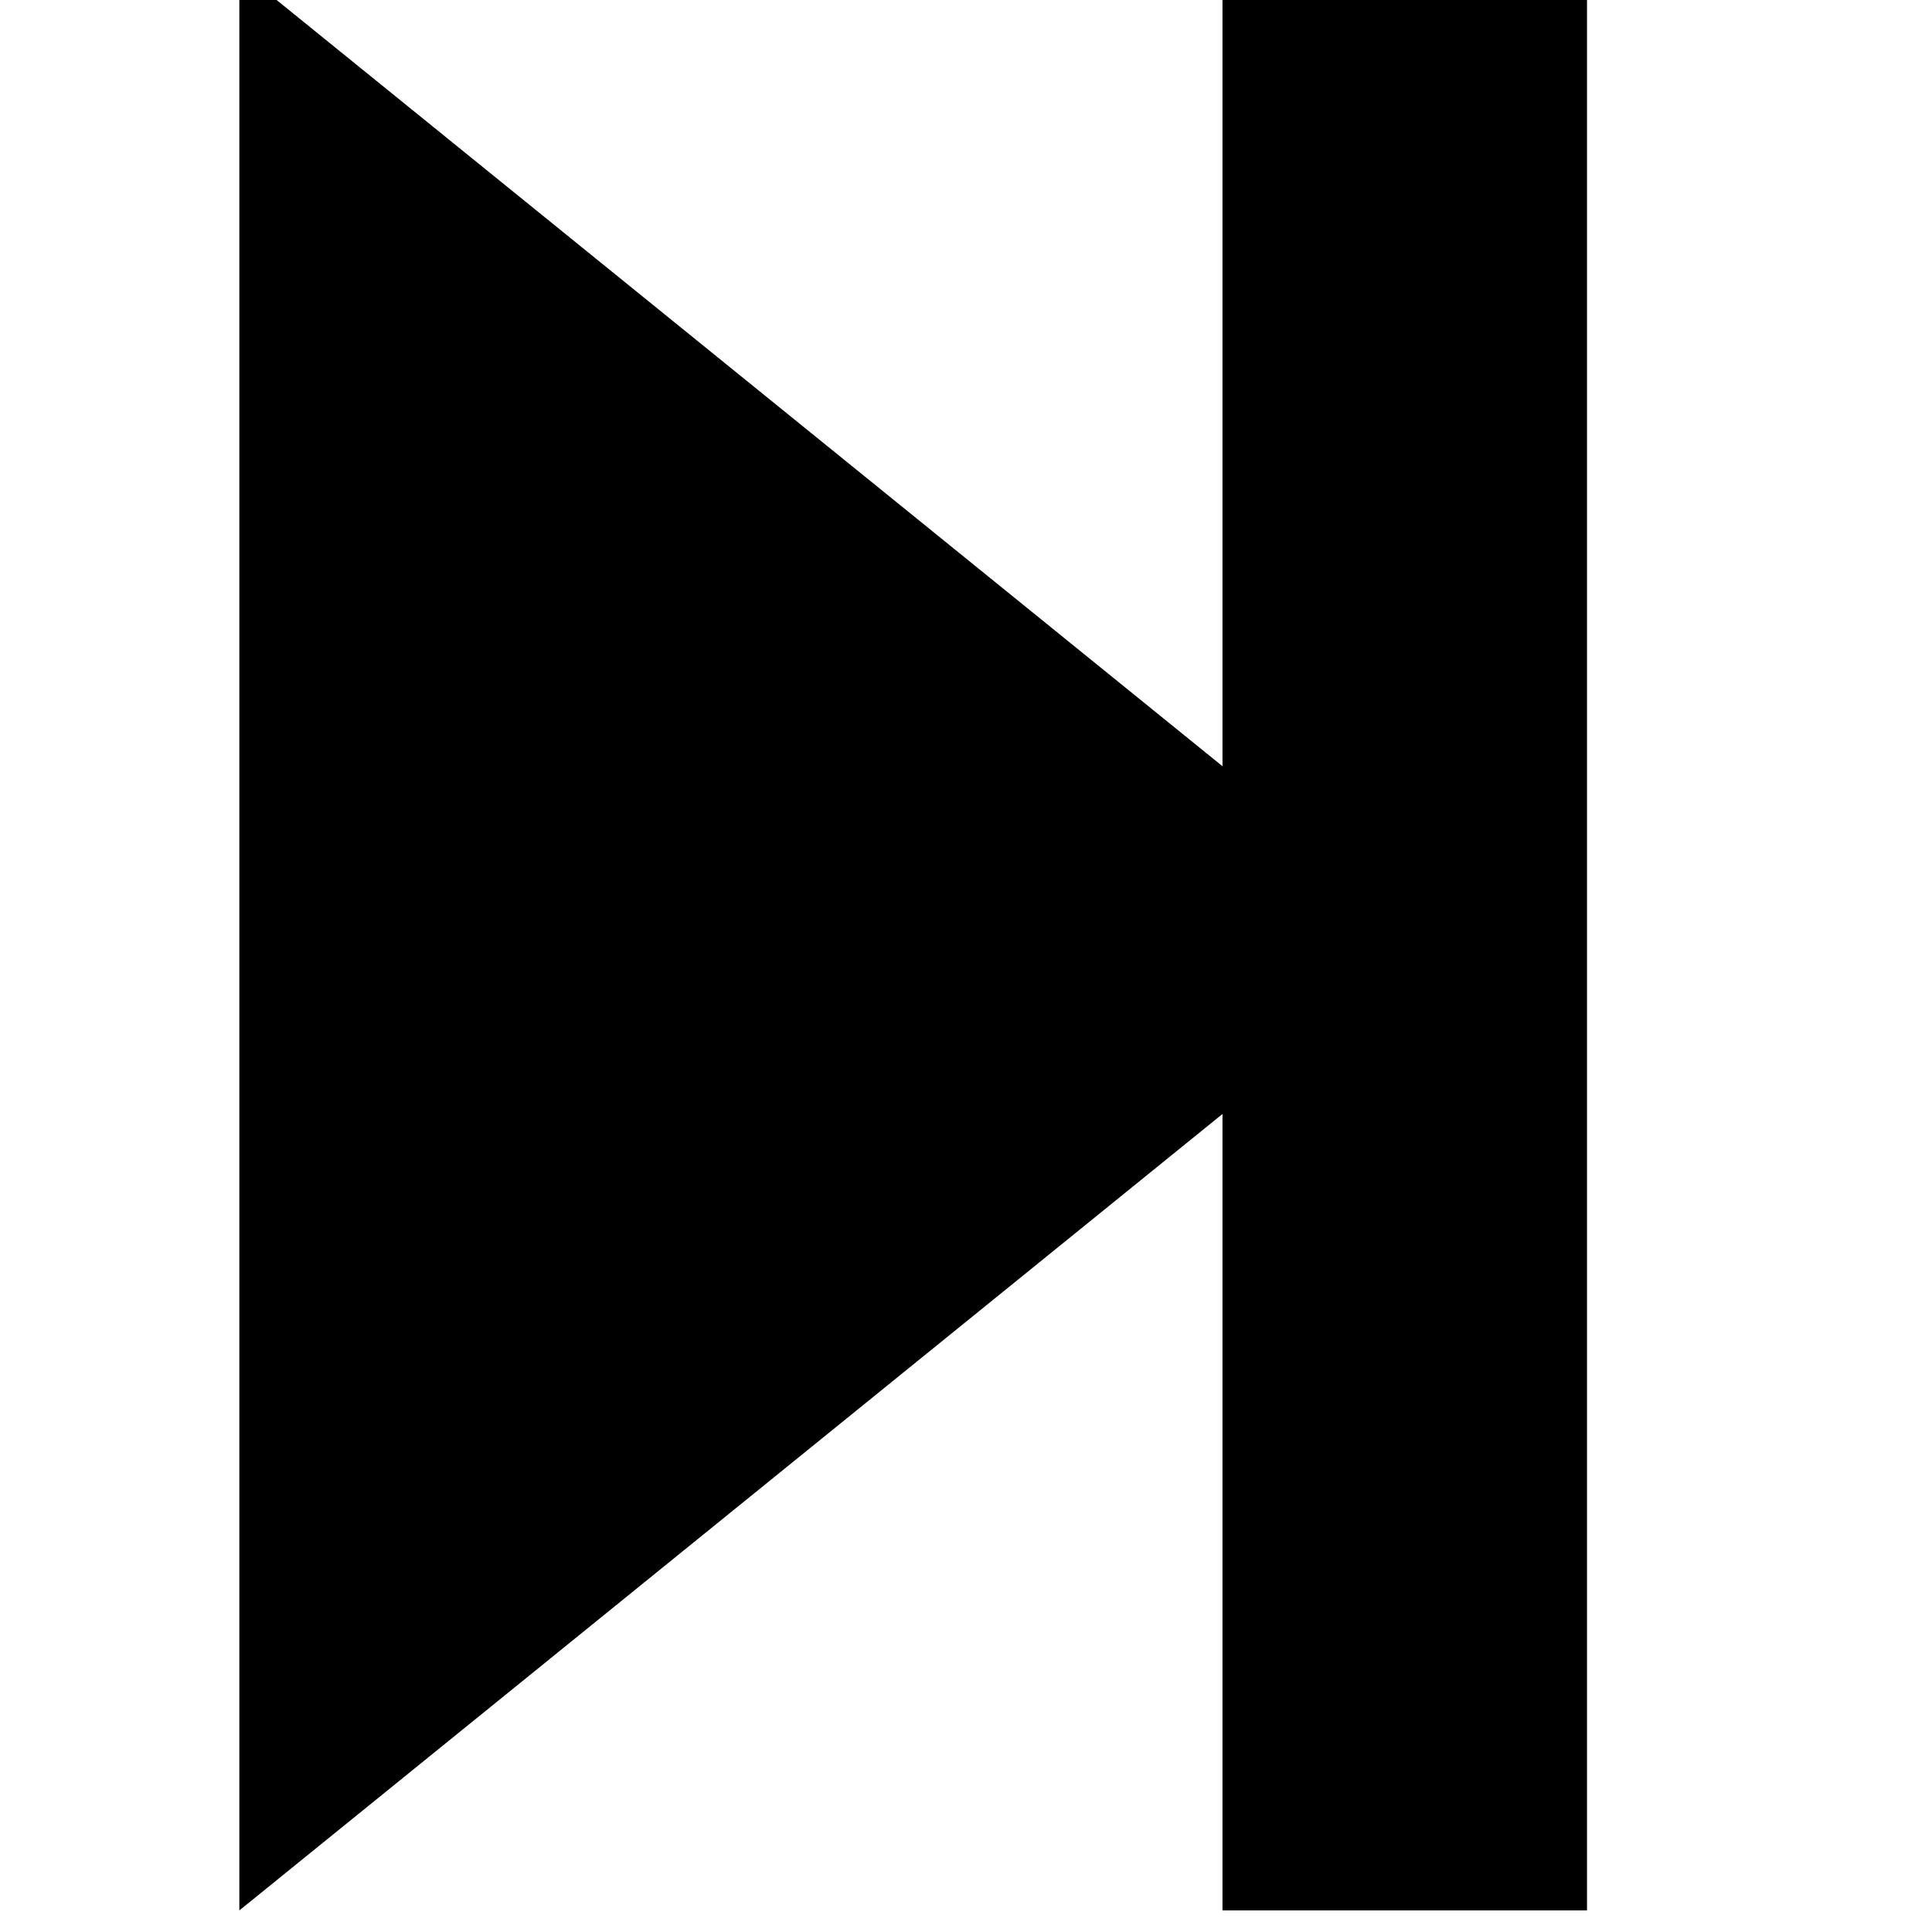
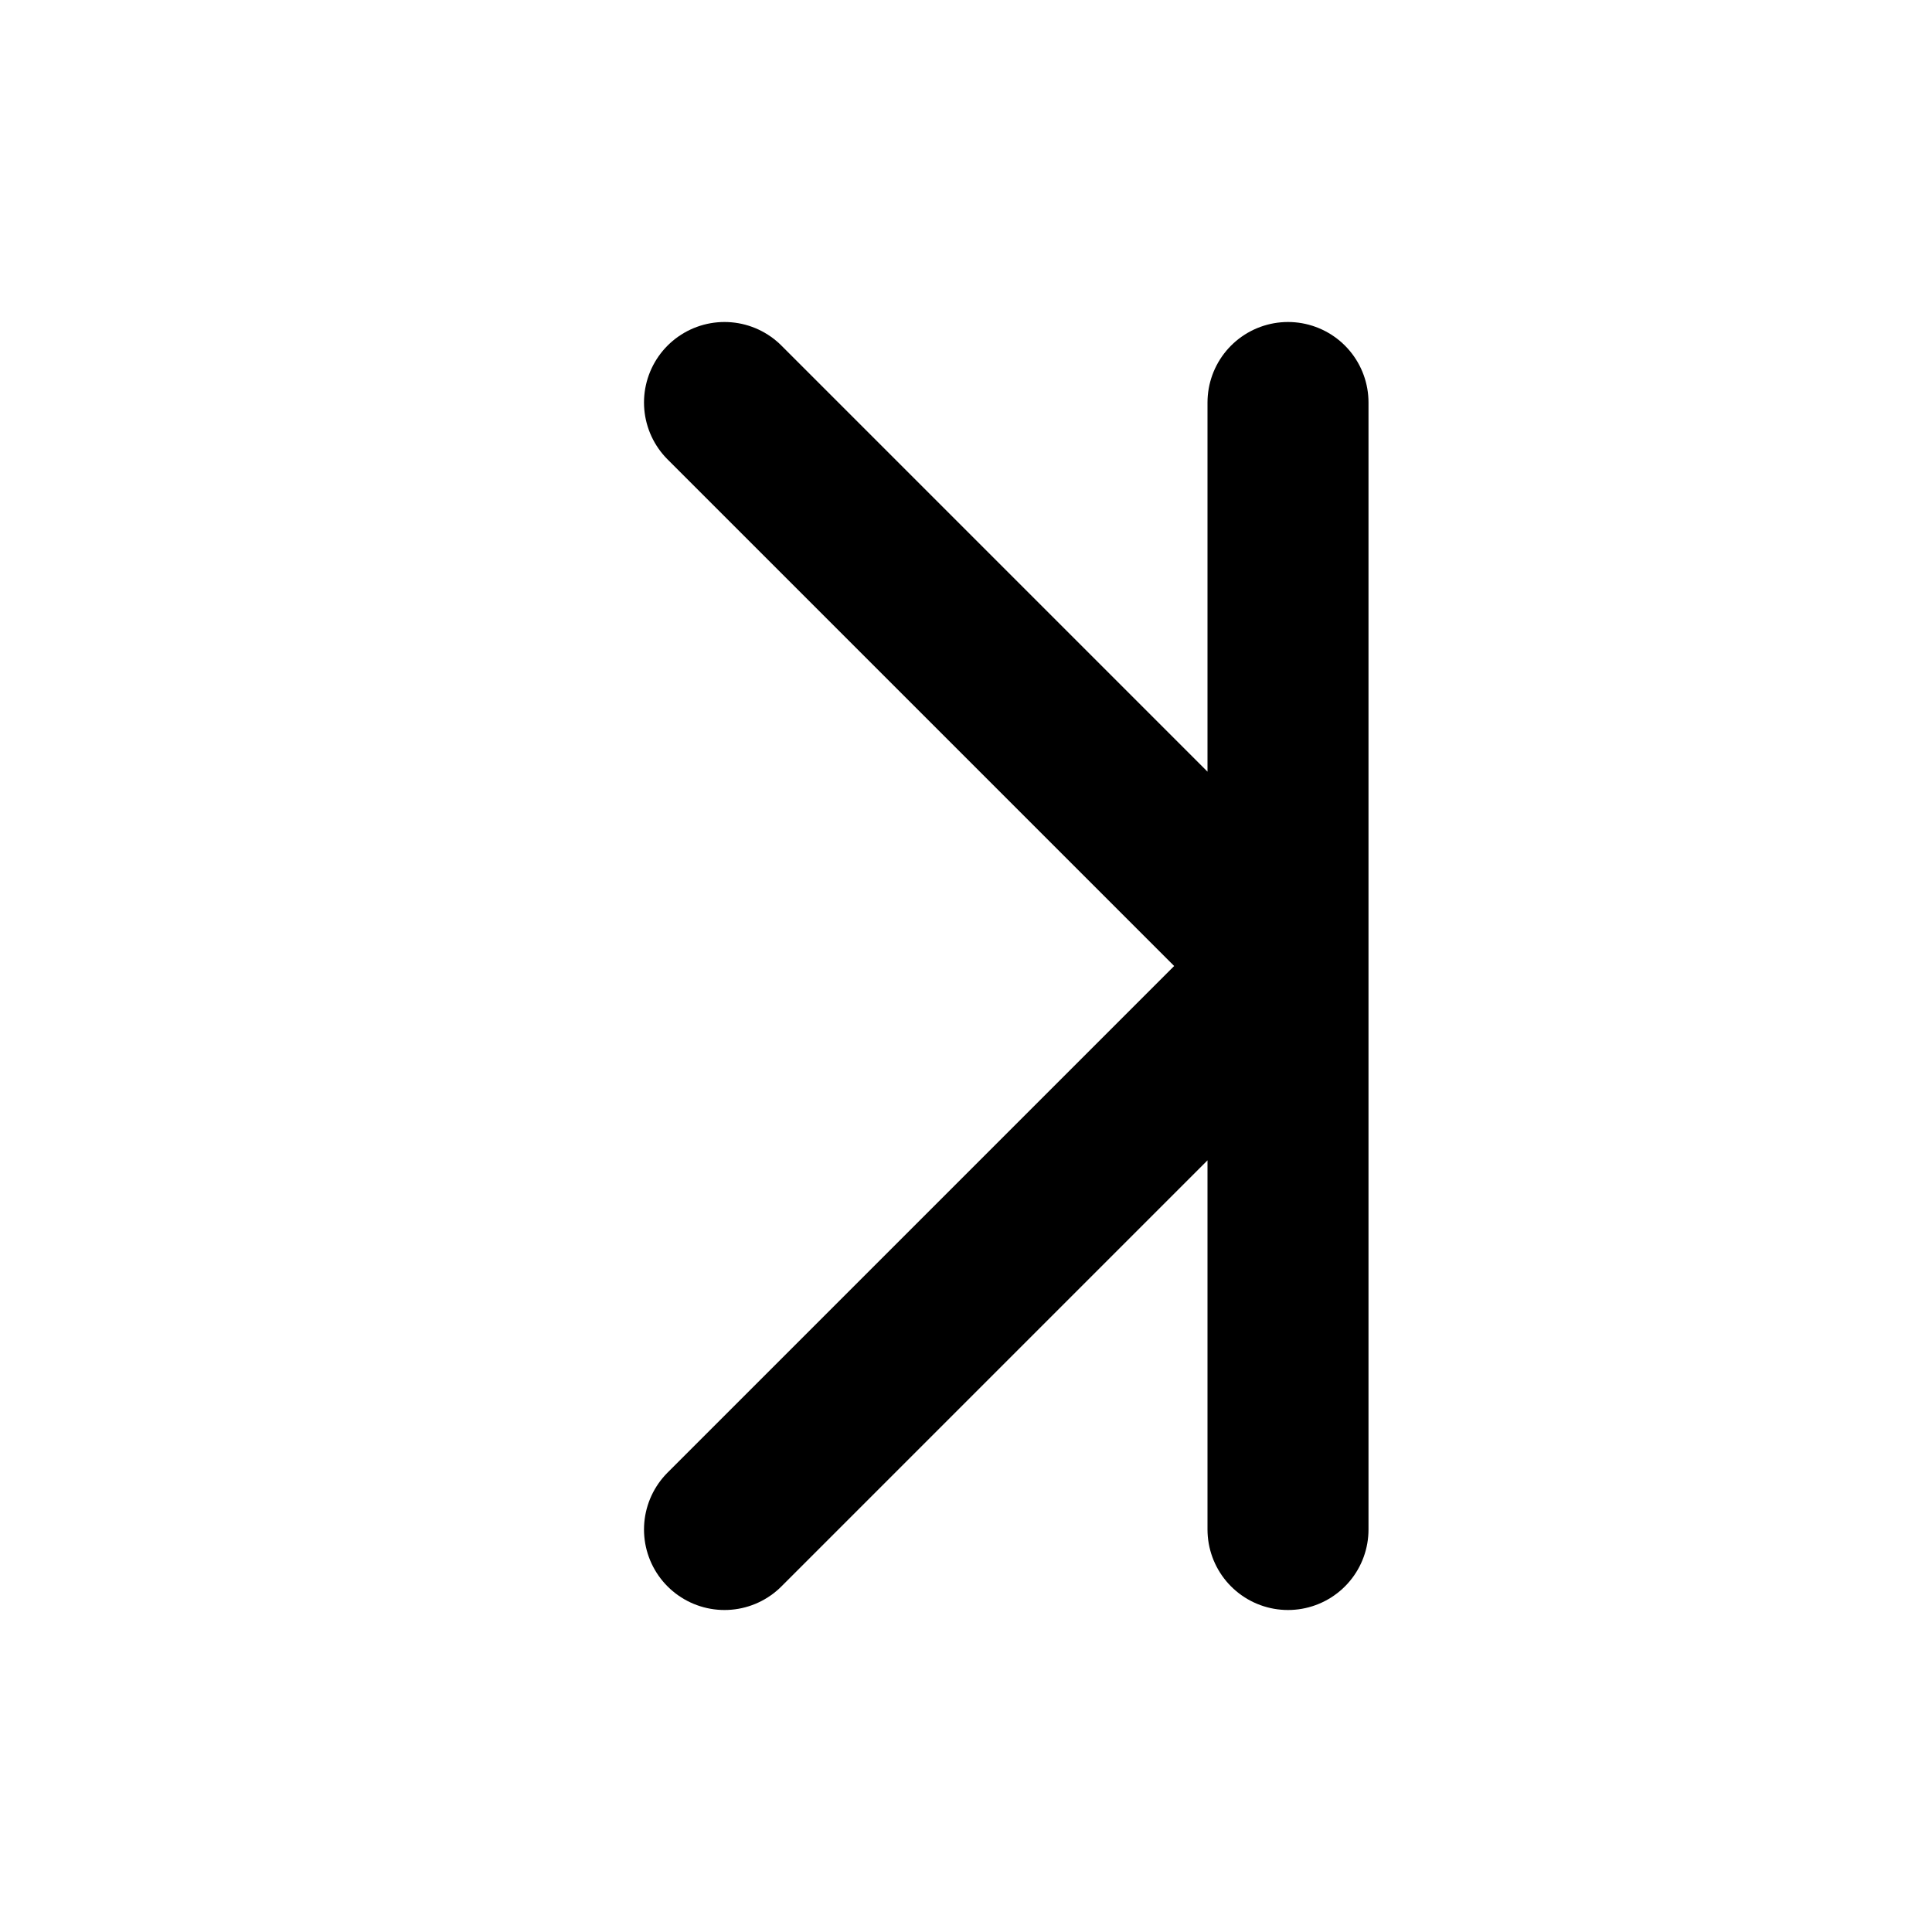
- <svg xmlns="http://www.w3.org/2000/svg" aria-hidden="true" fill="currentColor" height="1em" width="1em" viewBox="64 64 896 896">
-   <g style="transform: scale(25)">
-     <path d="M25.238 2v14.774L7 2v36l18.238-14.775V38H32V2h-6.762z" fill-rule="nonzero" />
-   </g>
+ <svg xmlns="http://www.w3.org/2000/svg" height="1em" width="1em" viewBox="0 0 24 24" fill="none">
+   <path d="M9 5L16 12L9 19M16 5V19" stroke="black" stroke-width="2" stroke-linecap="round" stroke-linejoin="round" />
</svg>
